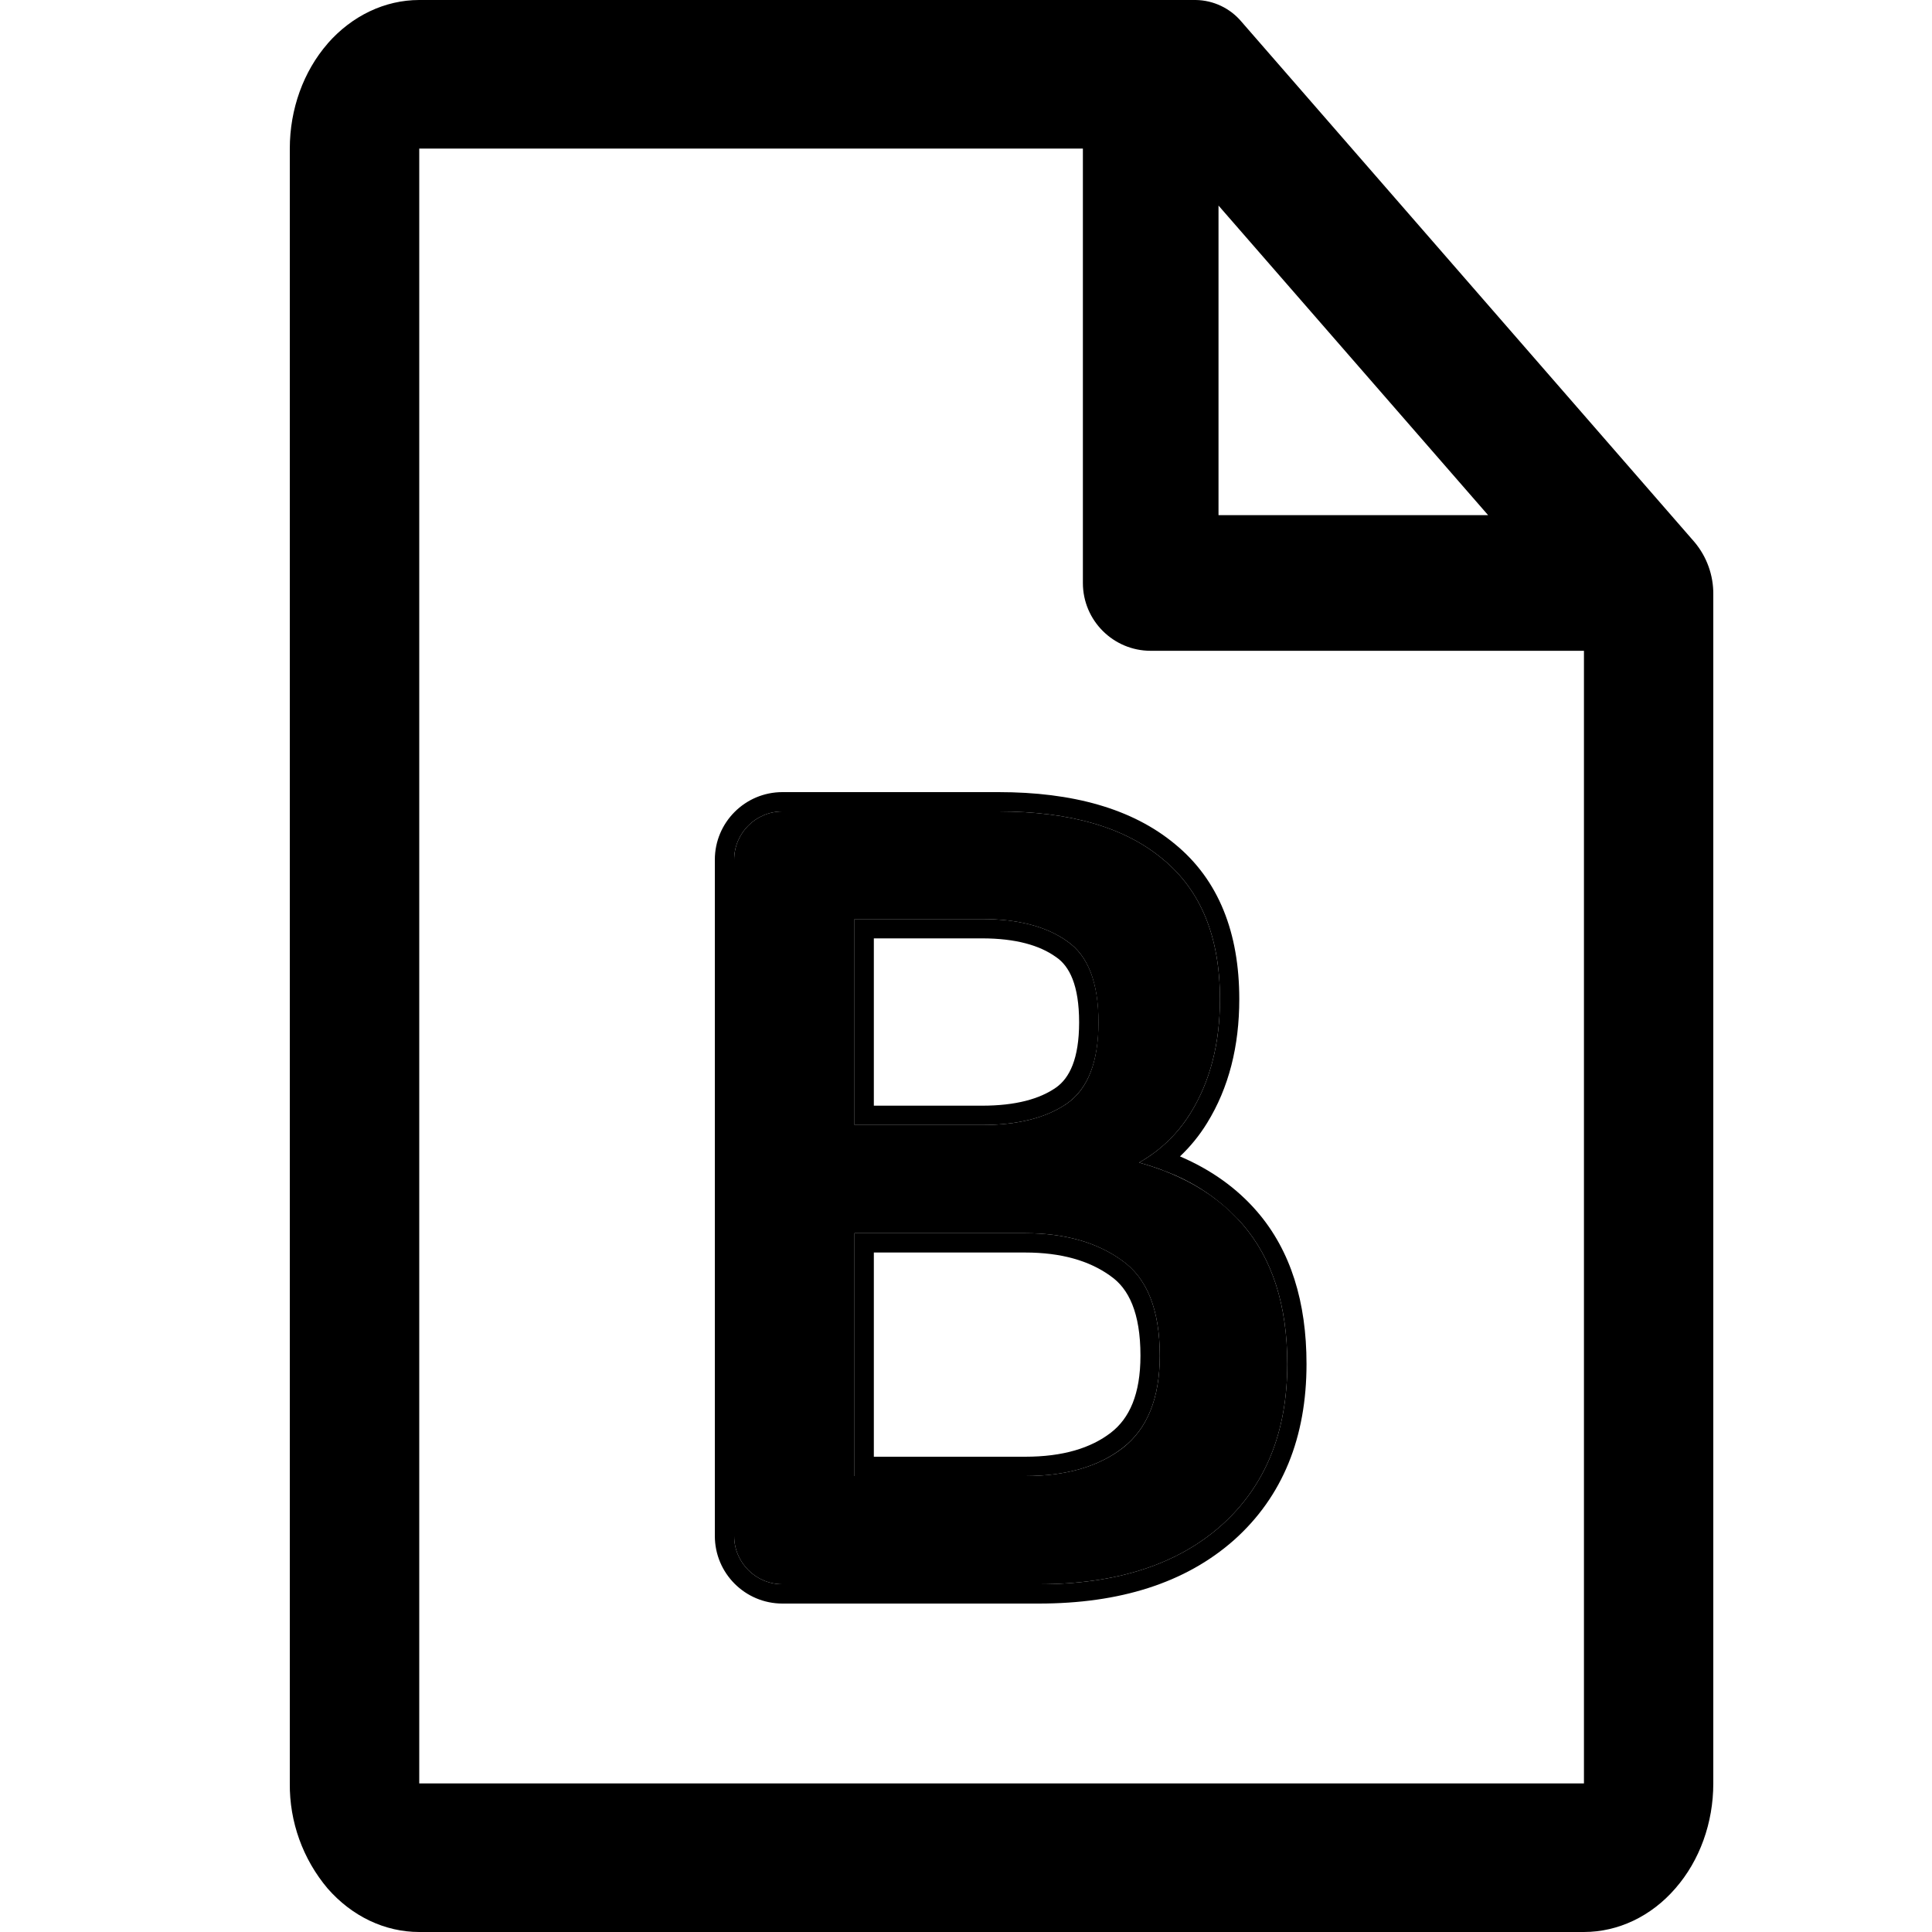
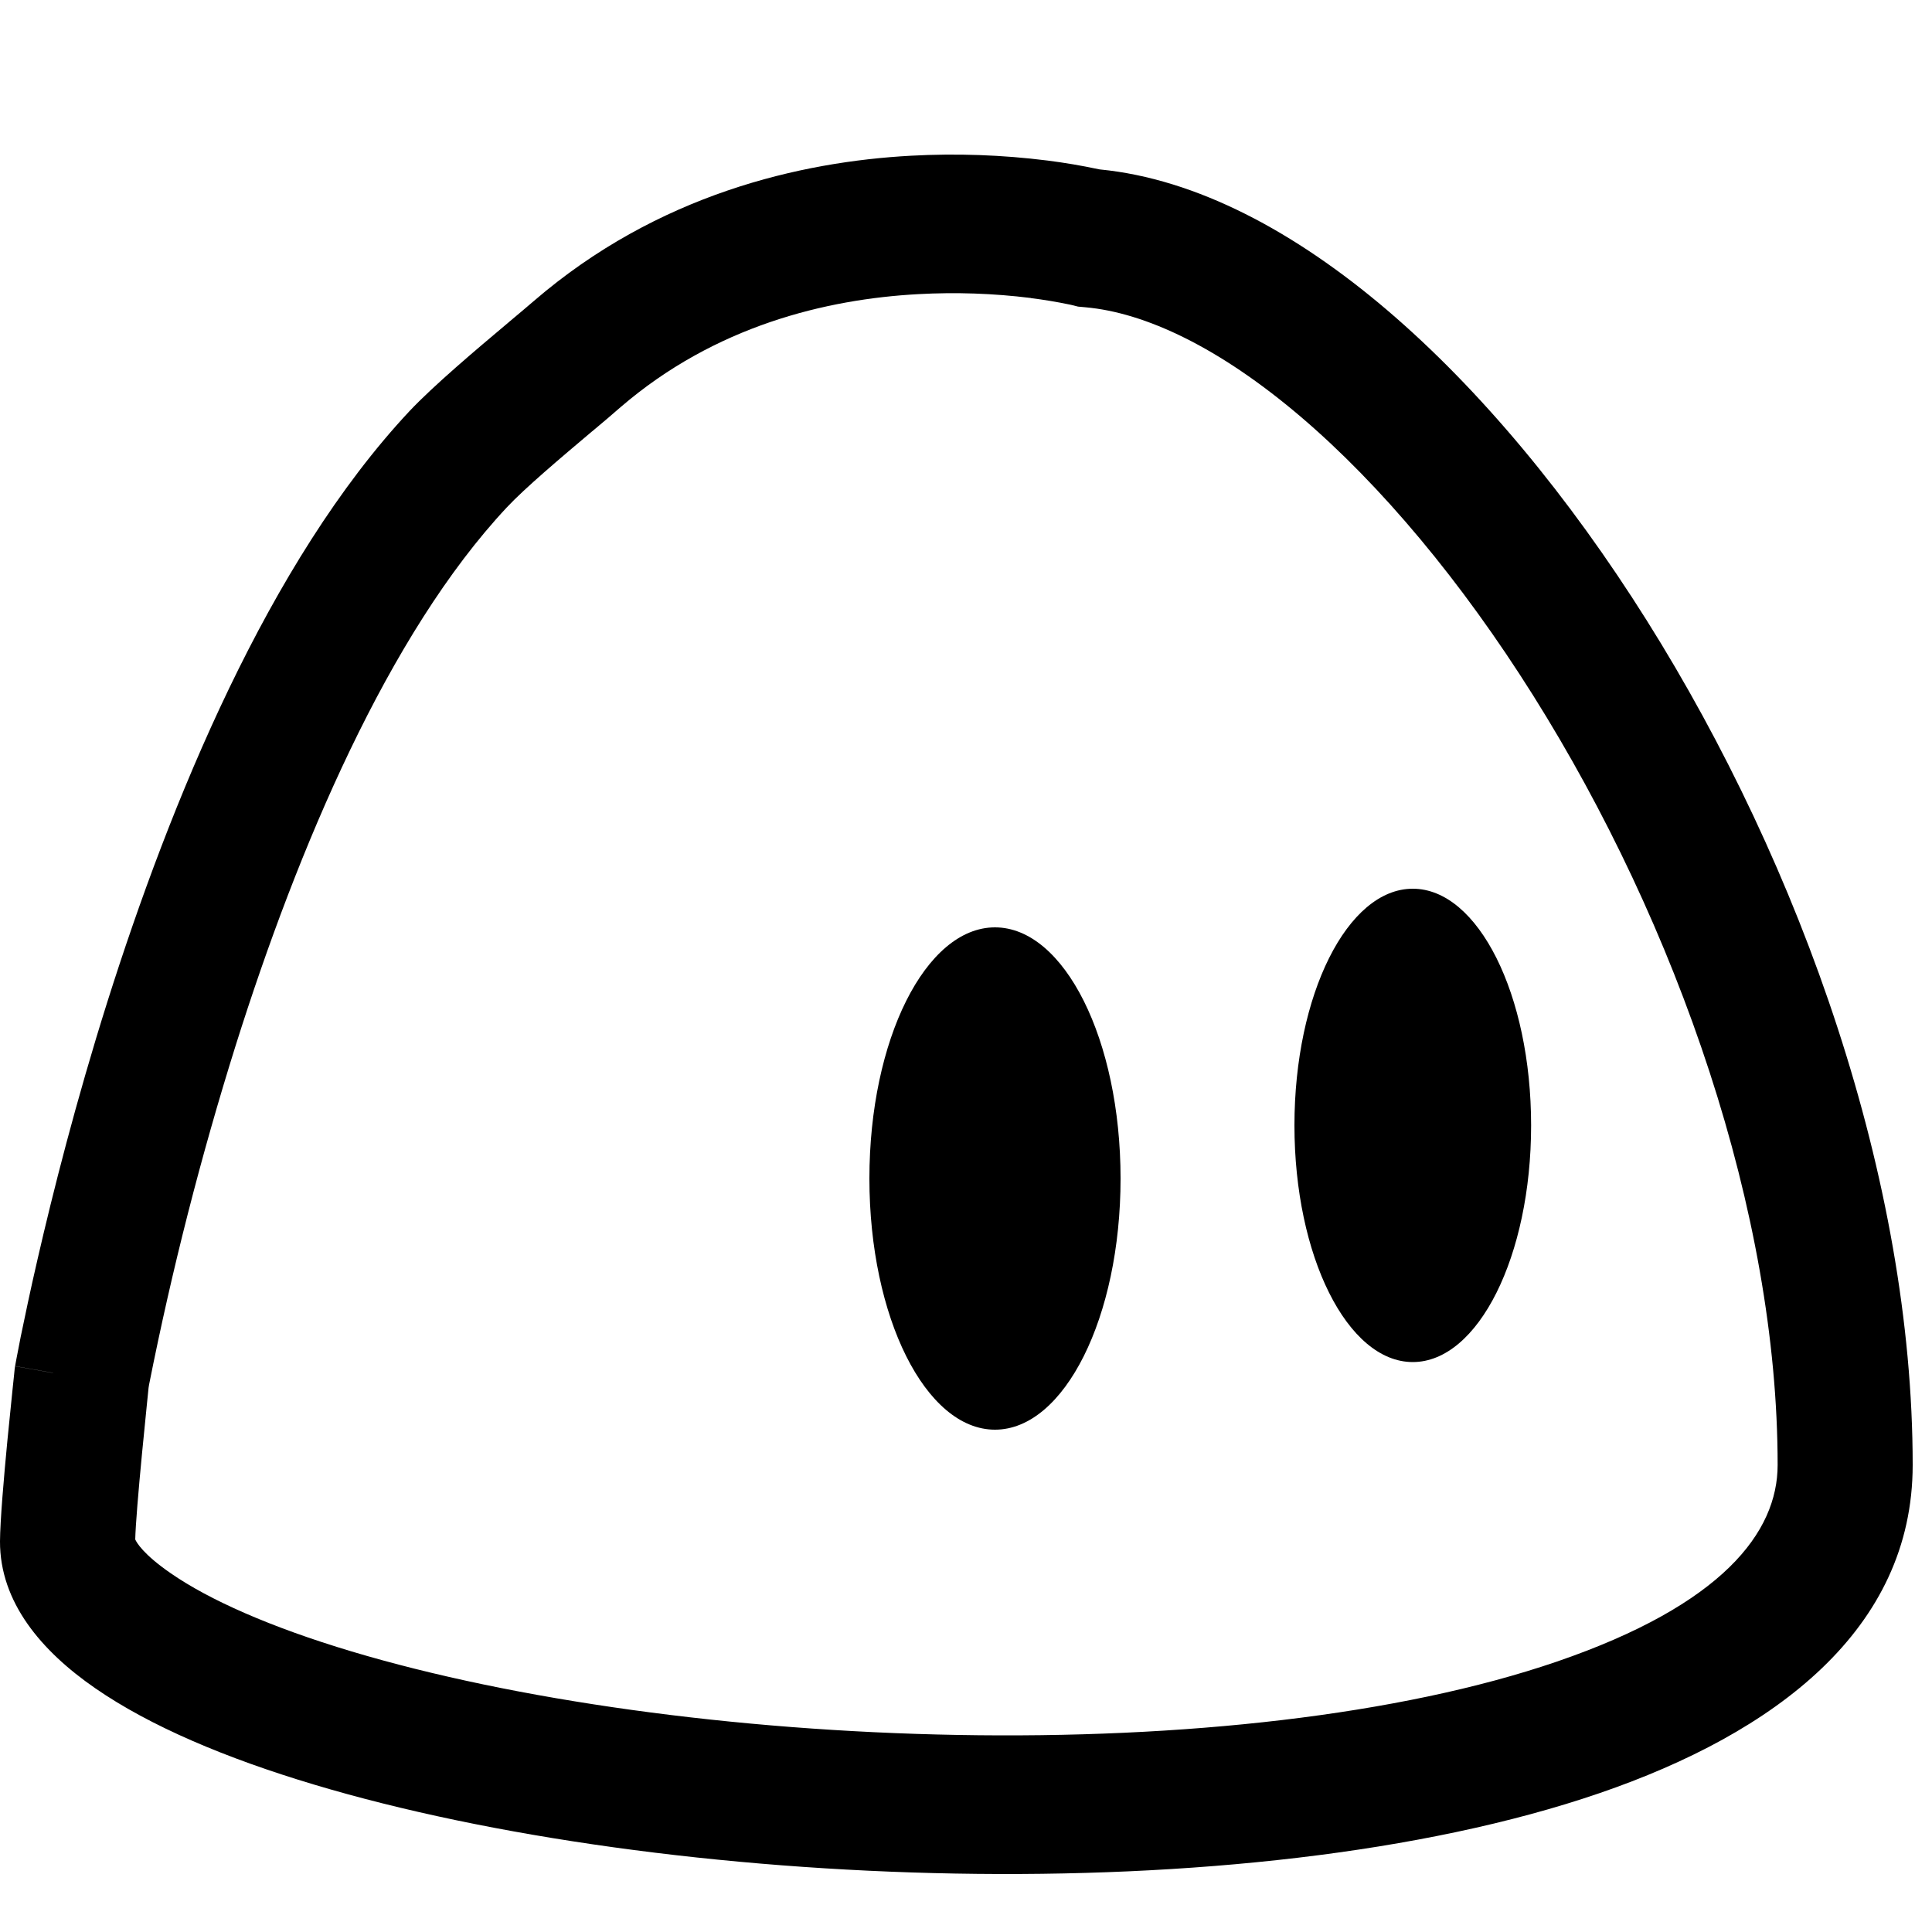
<svg xmlns="http://www.w3.org/2000/svg" viewBox="0 0 20 20" fill="none">
-   <path fill-rule="evenodd" clip-rule="evenodd" d="M3.392.45C3.644.163 3.984 0 4.34 0h8.038a.63.63 0 0 1 .474.225L17.54 5.61a.83.83 0 0 1 .196.544v12.308c0 .408-.141.799-.393 1.087-.25.289-.592.451-.947.451H4.34c-.356 0-.696-.162-.948-.45A1.661 1.661 0 0 1 3 18.461V1.538c0-.408.141-.799.392-1.087Zm.948 1.088h6.87v4.497c0 .388.315.702.702.702h4.485v11.725H4.34V1.538Zm8.274.59 2.791 3.205h-2.791V2.128Z" fill="currentColor" />
-   <path d="M8.1 16.4a.5.5 0 0 1-.5-.5v-7a.5.5 0 0 1 .5-.5h2.237c.74 0 1.305.164 1.697.491.397.324.595.808.595 1.452 0 .457-.101.85-.303 1.177-.202.328-.505.552-.909.674l.097-.223c.59.11 1.04.345 1.349.703.309.358.463.84.463 1.446 0 .709-.229 1.267-.686 1.674-.457.404-1.086.606-1.886.606H8.1Zm.746-1.12h1.765c.423 0 .76-.097 1.012-.291.255-.199.383-.517.383-.955 0-.476-.132-.805-.395-.988-.259-.187-.592-.28-1-.28H8.846v2.514Zm0-3.634h1.32c.373 0 .666-.075.88-.223.217-.152.325-.432.325-.84 0-.412-.108-.692-.325-.84-.213-.152-.507-.229-.88-.229h-1.32v2.132Z" fill="currentColor" />
-   <path fill-rule="evenodd" clip-rule="evenodd" d="M12.038 12.116a2 2 0 0 1 .825.558c.309.358.463.84.463 1.446 0 .709-.229 1.267-.686 1.674-.457.404-1.086.606-1.886.606H8.1a.5.5 0 0 1-.5-.5v-7a.5.5 0 0 1 .5-.5h2.237c.74 0 1.305.164 1.697.491.397.324.595.808.595 1.452 0 .457-.101.85-.303 1.177a1.477 1.477 0 0 1-.534.515c.086.024.168.05.246.08Zm.177-.145c.32.137.588.327.8.573.347.403.51.936.51 1.576 0 .756-.245 1.372-.752 1.824-.504.445-1.185.656-2.019.656H8.1a.7.7 0 0 1-.7-.7v-7a.7.7 0 0 1 .7-.7h2.237c.765 0 1.383.17 1.825.537.454.371.667.92.667 1.606 0 .487-.108.917-.333 1.282-.08.13-.174.245-.281.346Zm-.72 1.237c-.217-.156-.506-.242-.883-.242H9.046v2.114h1.566c.393 0 .682-.09.889-.25.19-.147.305-.396.305-.796 0-.444-.122-.695-.309-.824l-.002-.002Zm.128 1.78c-.251.195-.589.292-1.011.292H8.846v-2.514h1.766c.407 0 .74.093 1 .28.262.183.394.512.394.988 0 .438-.128.756-.383.954Zm-.693-5.082c-.168-.12-.415-.192-.764-.192h-1.12v1.732h1.12c.35 0 .597-.07.765-.187.14-.098.24-.298.24-.676 0-.384-.1-.581-.238-.675l-.003-.002Zm.116 1.517c-.213.148-.507.223-.88.223h-1.32V9.514h1.32c.373 0 .666.076.88.229.217.148.326.428.326.84 0 .407-.109.687-.326.84Z" fill="currentColor" />
+   <path fill-rule="evenodd" clip-rule="evenodd" d="M11.183 2.768h-.002a1.382 1.382 0 0 0-.107-.024 6.93 6.93 0 0 0-1.591-.1c-1.009.056-2.254.35-3.32 1.269l-.29.245c-.323.273-.714.602-.918.82-1.292 1.38-2.252 3.68-2.894 5.713a34.038 34.038 0 0 0-.91 3.57l-.01.048-.003.034a68.656 68.656 0 0 0-.067.667c-.038.403-.072.803-.072.951 0 .096.07.329.54.654.447.309 1.123.606 1.987.864 1.719.515 4.041.84 6.38.881 2.342.043 4.645-.2 6.34-.78 1.754-.602 2.556-1.445 2.556-2.415 0-2.7-1.068-5.753-2.593-8.179-.759-1.208-1.617-2.237-2.485-2.977-.875-.746-1.718-1.161-2.452-1.226l-.045-.004-.043-.011h-.001Zm.138-.618S8.18 1.356 5.786 3.42c-.069.06-.157.133-.255.216-.328.276-.769.647-1.001.895C1.74 7.51.55 14.213.55 14.213S.402 15.587.4 15.959c-.013 3.442 19 4.92 19-.794S14.912 2.467 11.321 2.15Z" fill="currentColor" />
+   <path fill-rule="evenodd" clip-rule="evenodd" d="m11.165 2.748.048-.213ZM.55 14.213l-.394-.07v-.002l.001-.004.003-.016.011-.059.043-.222c.04-.192.097-.47.176-.81.157-.683.395-1.625.722-2.661.65-2.056 1.666-4.552 3.126-6.112.249-.265.702-.647 1.02-.914l.015-.013c.1-.083.185-.156.252-.213C6.81 2.009 8.29 1.674 9.43 1.612a7.894 7.894 0 0 1 1.414.05 6.37 6.37 0 0 1 .53.09l.012.002c1.004.098 2.023.647 2.972 1.455.963.821 1.886 1.936 2.688 3.212 1.6 2.546 2.754 5.794 2.754 8.744 0 1.704-1.425 2.774-3.24 3.397-1.844.632-4.273.876-6.672.833-2.403-.043-4.816-.375-6.64-.922-.909-.272-1.695-.604-2.263-.997-.556-.384-.987-.89-.985-1.52.001-.208.04-.665.077-1.048l.052-.516.017-.162.006-.06.398.043Zm0 0-.398-.043.002-.014.002-.014.394.07ZM10.672 3.085a6.528 6.528 0 0 0-1.168-.04c-.952.052-2.102.328-3.08 1.17-.084.074-.185.159-.291.248l-.002.001c-.332.28-.7.591-.884.788-1.226 1.309-2.165 3.533-2.804 5.56a33.627 33.627 0 0 0-.9 3.523l-.005.031-.002.02-.016.158a66.14 66.14 0 0 0-.05.504c-.037.385-.067.742-.07.888.013.031.083.154.367.35.397.275 1.029.557 1.874.81 1.676.502 3.96.823 6.272.864 2.319.042 4.57-.2 6.203-.759 1.718-.589 2.286-1.34 2.286-2.036 0-2.606-1.036-5.587-2.531-7.966-.743-1.182-1.576-2.178-2.407-2.886-.842-.717-1.609-1.077-2.227-1.132l-.077-.007-.072-.018-.014-.003a5.01 5.01 0 0 0-.402-.067Z" fill="currentColor" />
+   <path d="M15.85 11.65c0 1.353-.548 2.45-1.225 2.45S13.4 13.003 13.4 11.65c0-1.353.548-2.45 1.225-2.45s1.225 1.097 1.225 2.45Zm-4.25.55c0 1.436-.582 2.6-1.3 2.6-.718 0-1.3-1.164-1.3-2.6 0-1.436.582-2.6 1.3-2.6.718 0 1.3 1.164 1.3 2.6Z" fill="currentColor" />
</svg>
